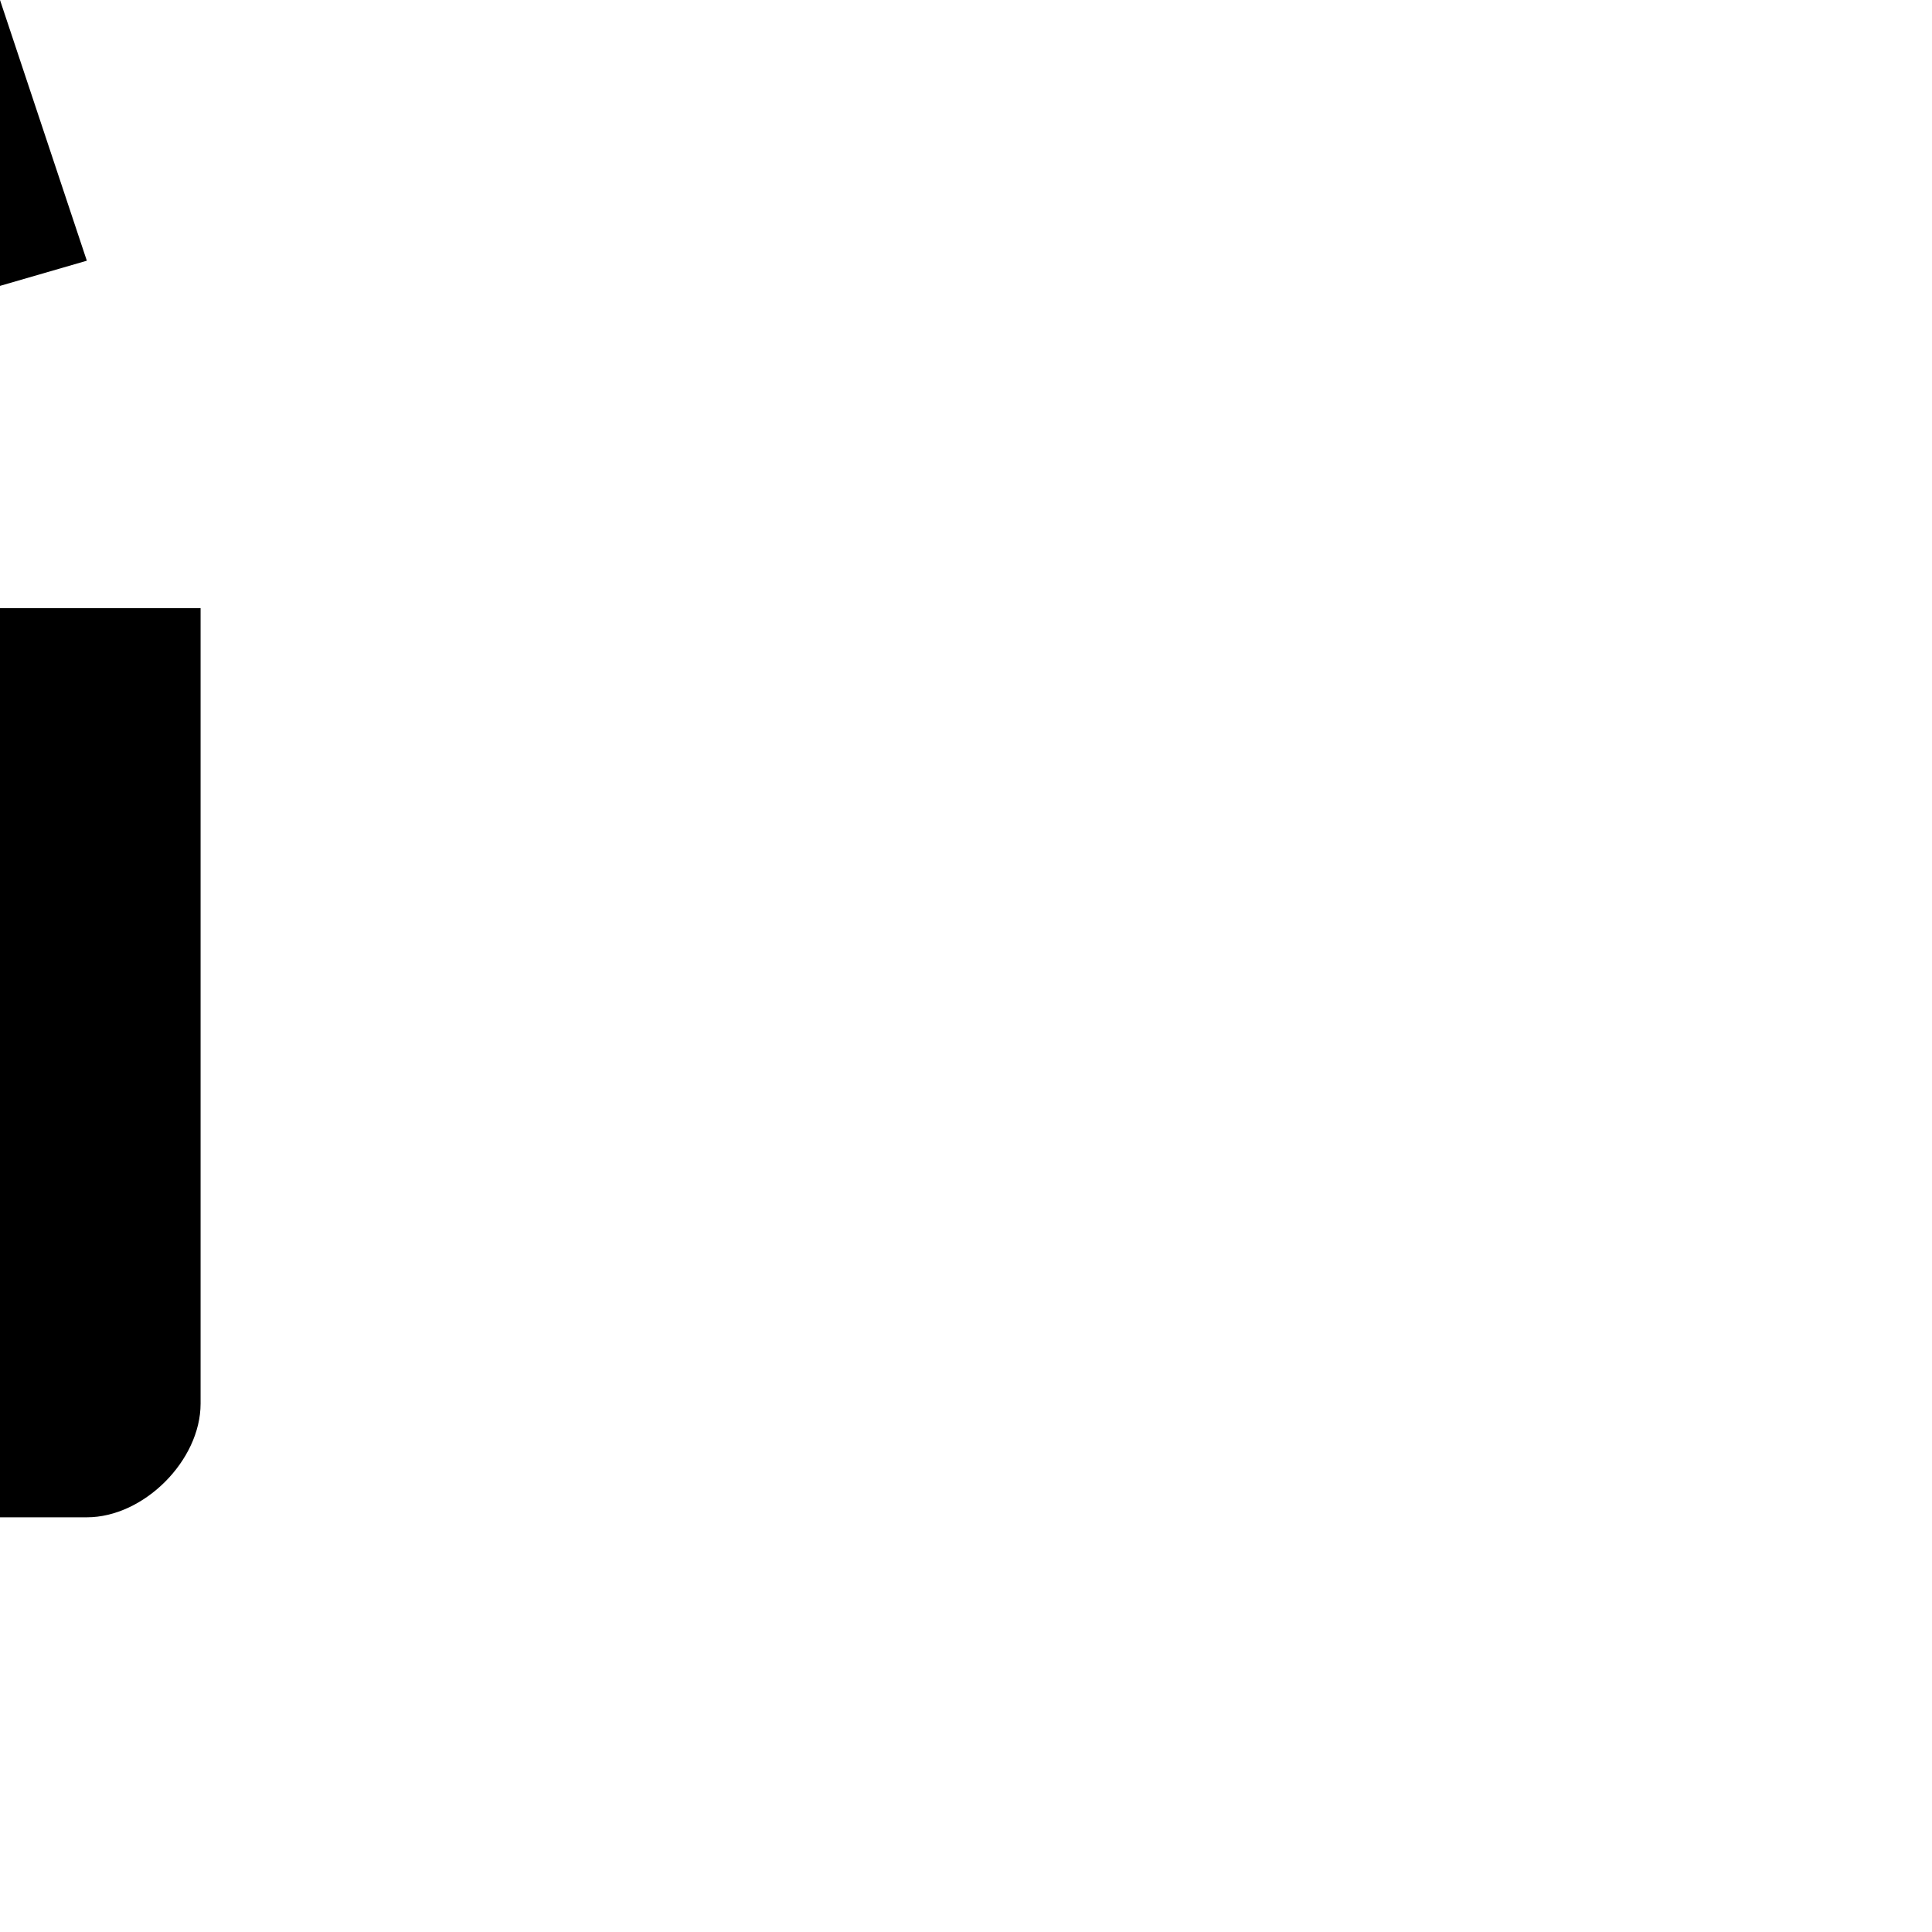
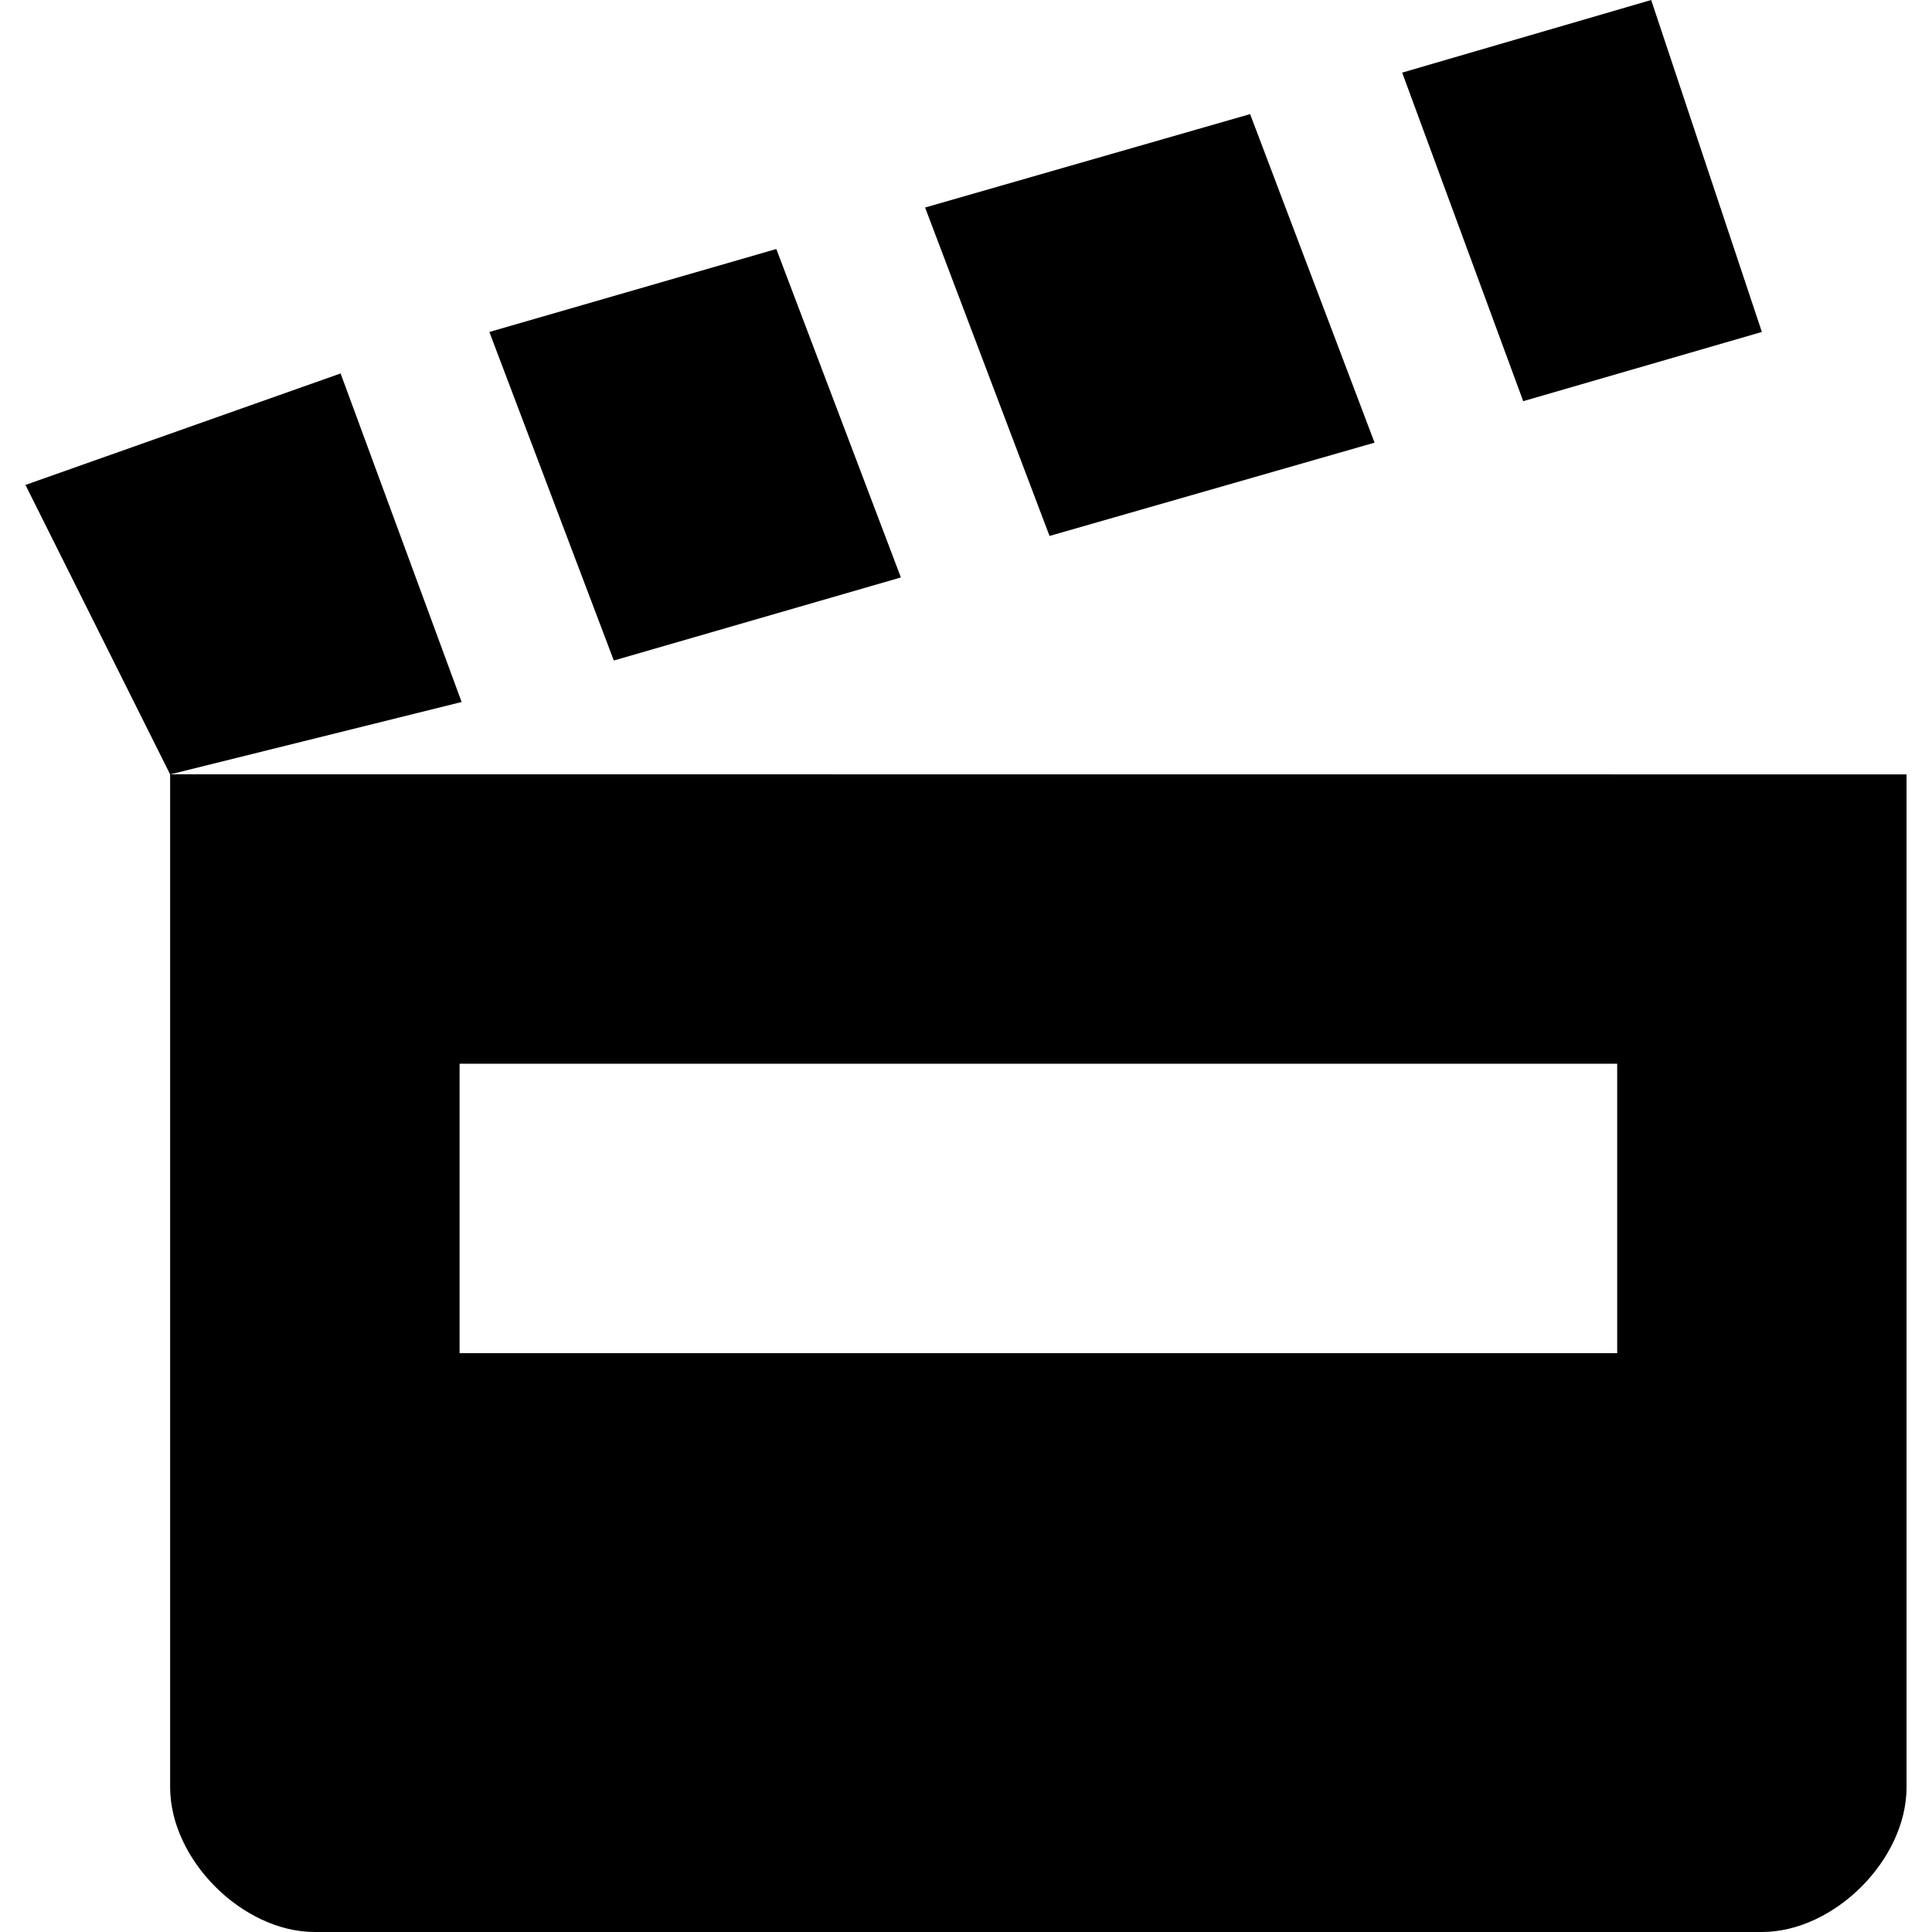
- <svg xmlns="http://www.w3.org/2000/svg" version="1.1" width="17" height="17" id="svg4619">
+ <svg xmlns="http://www.w3.org/2000/svg" version="1.1" width="17" height="17" id="svg4619" viewBox="0 0 17 17">
  <defs id="defs4621" />
-   <path d="m 0,0 -1.721,0.502 0.836,2.27 1.649,-0.478 z m -2.772,0.789 -2.246,0.645 0.86,2.27 2.246,-0.645 z m -3.274,0.932 -1.983,0.574 0.86,2.27 1.983,-0.574 z m -3.011,0.86 -2.178,0.77 1,2 2.015,-0.5 z m -1.178,2.77 0,7 c 0,0.5 0.5,1 1,1 l 10,0 c 0.5,0 1,-0.5 1,-1 l 0,-7 z m 2,2 8,0 0,2 -8,0 z" id="rect7568-8-4-7" style="color:#000000;fill:#000000;fill-opacity:1;fill-rule:nonzero;stroke:none;stroke-width:2;marker:none;visibility:visible;display:inline;overflow:visible;enable-background:accumulate" />
+   <path d="m 14.529,0 -2.191,0.639 1.065,2.891 2.1,-0.609 z M 11,1.004 8.14,1.826 9.235,4.716 12.095,3.895 Z M 6.831,2.191 4.306,2.921 5.401,5.812 7.927,5.081 Z M 2.997,3.286 0.224,4.267 1.497,6.814 4.062,6.177 Z m -1.5,3.527 0,8.913 C 1.497,16.363 2.133,17 2.77,17 l 12.733,0 c 0.637,0 1.273,-0.637 1.273,-1.273 l 0,-8.913 z m 2.547,2.547 10.186,0 0,2.547 -10.186,0 z" id="rect7568-8-4-7" style="color:#000000;display:inline;overflow:visible;visibility:visible;fill:#000000;fill-opacity:1;fill-rule:nonzero;stroke:none;stroke-width:2.547;marker:none;enable-background:accumulate" />
</svg>
